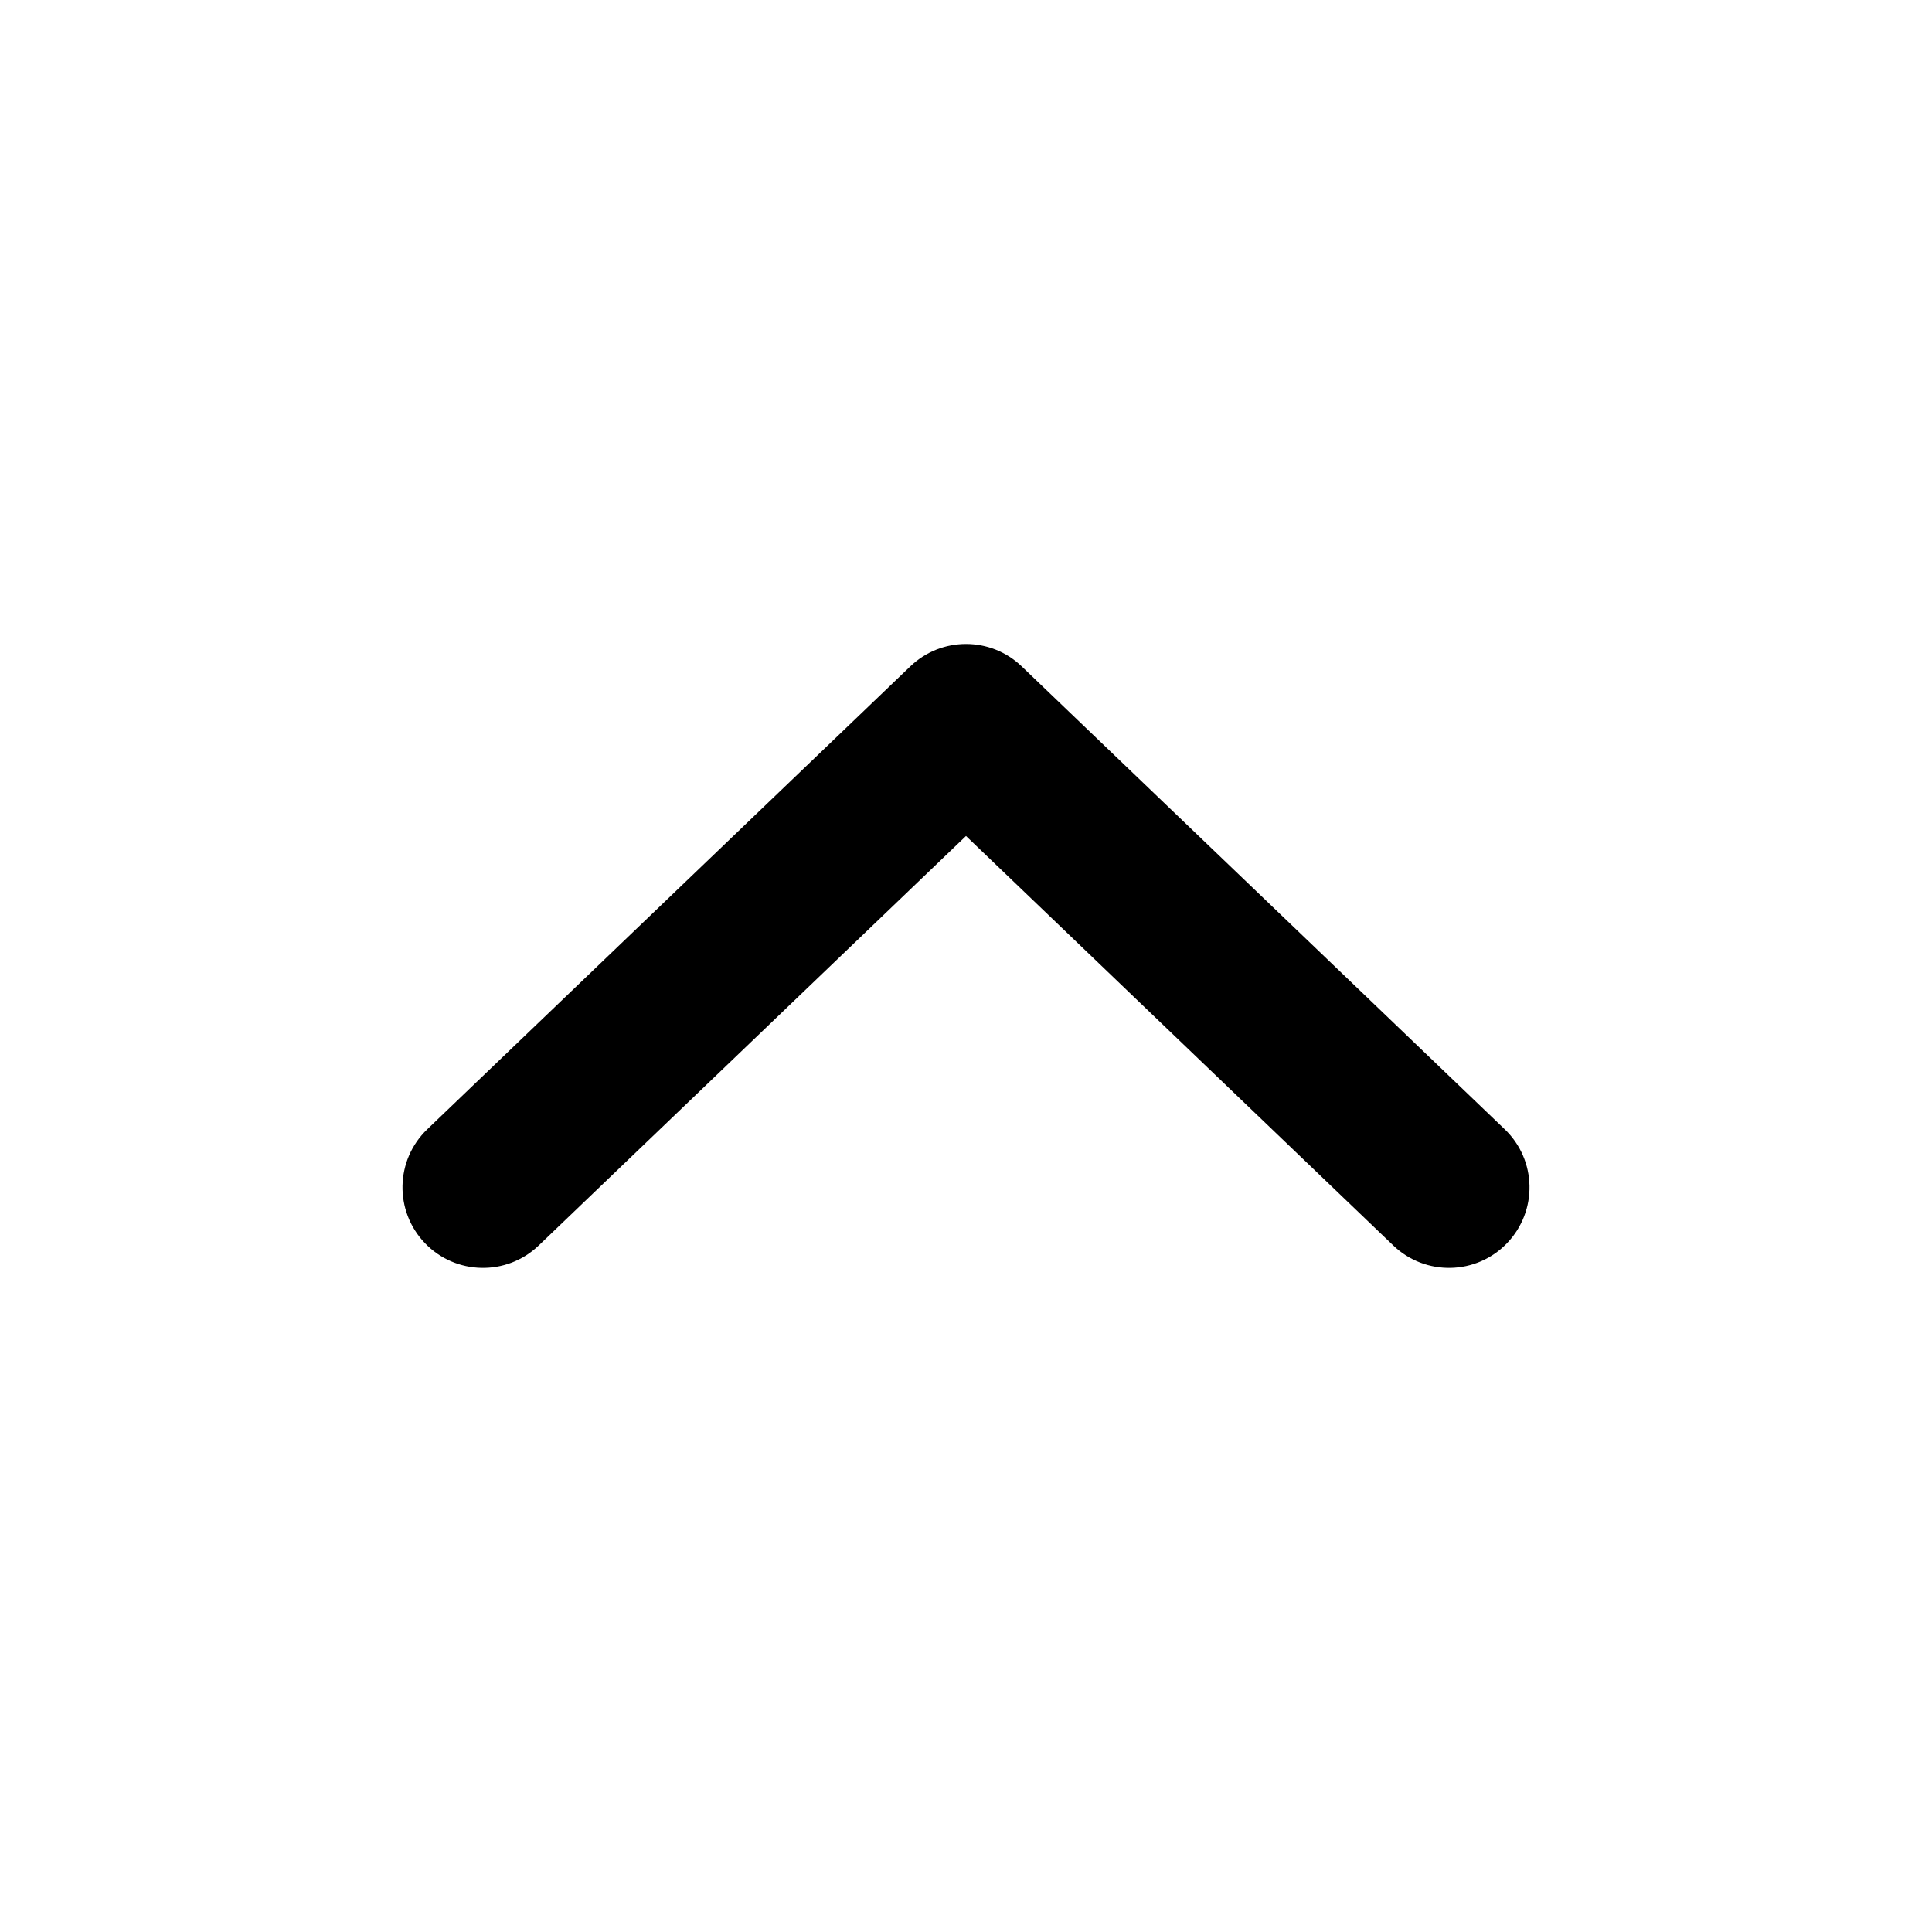
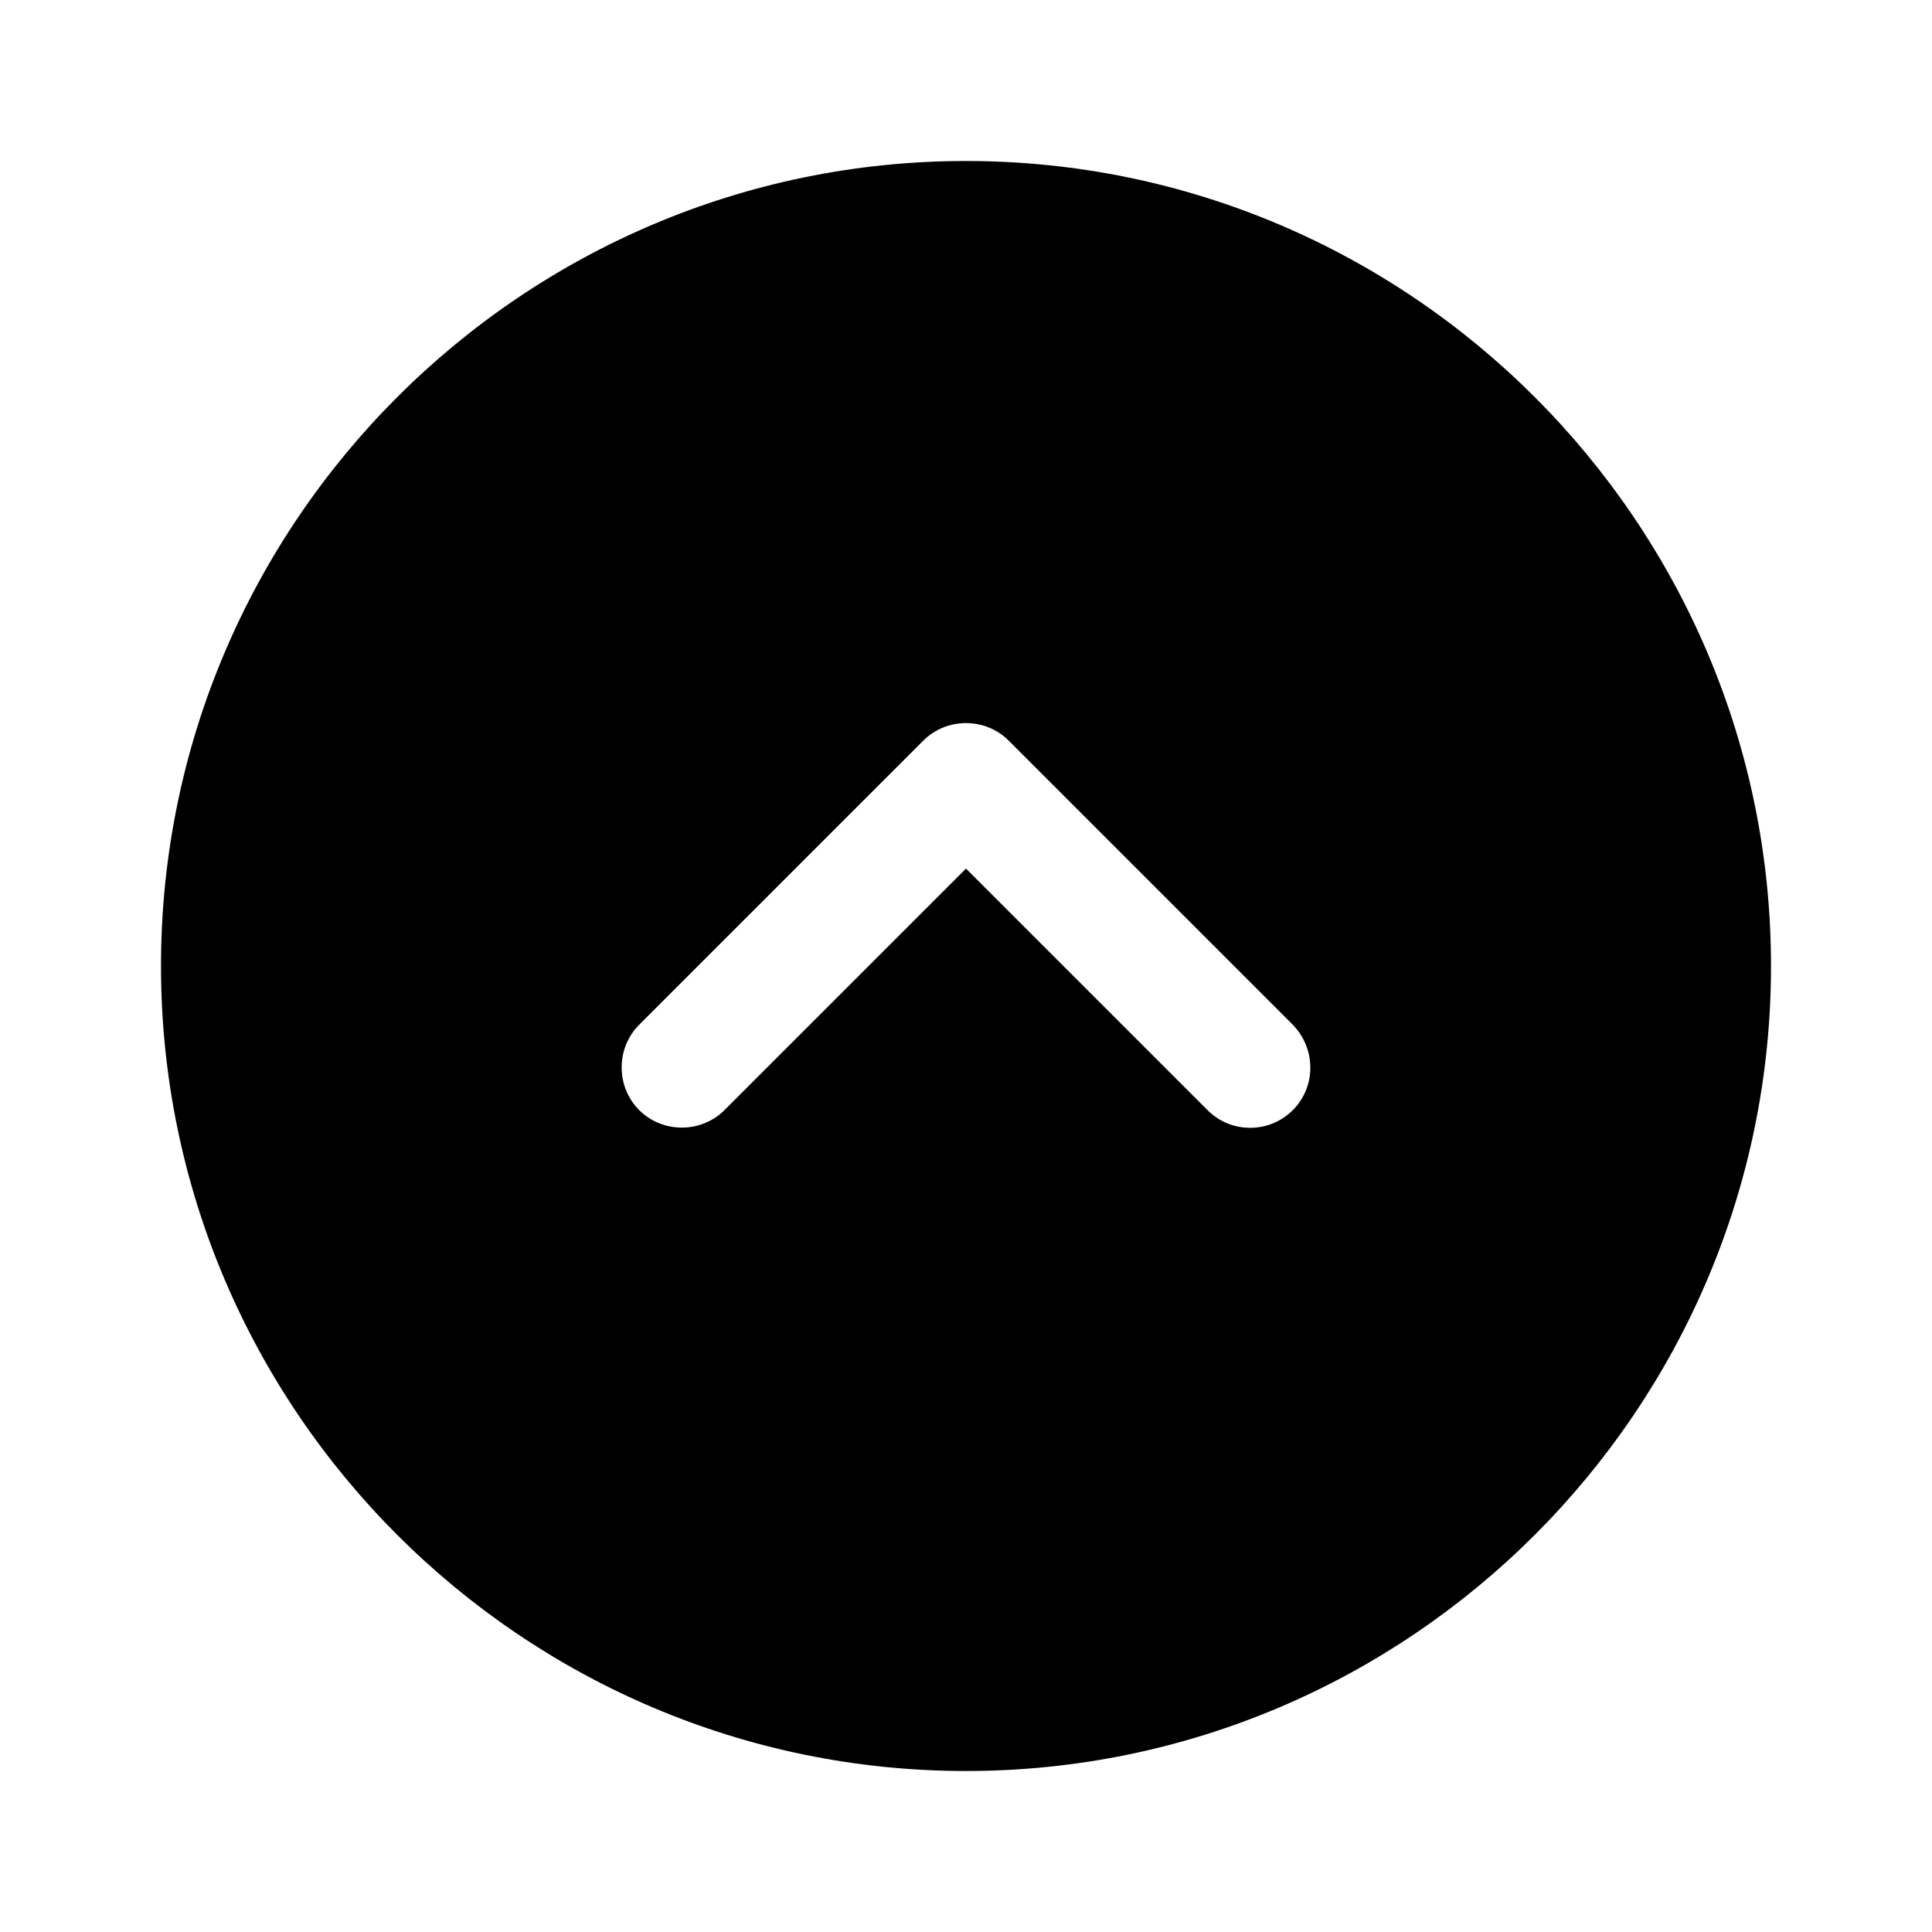
- <svg xmlns="http://www.w3.org/2000/svg" viewBox="0 0 24 24" fill="none">
-   <path fill-rule="evenodd" clip-rule="evenodd" d="M5.278 15.442C4.896 15.043 4.909 14.41 5.308 14.028L11.308 8.278C11.695 7.907 12.305 7.907 12.692 8.278L18.692 14.028C19.091 14.41 19.104 15.043 18.722 15.442C18.34 15.841 17.707 15.854 17.308 15.472L12 10.385L6.692 15.472C6.293 15.854 5.66 15.841 5.278 15.442Z" fill="currentcolor" />
+ <svg xmlns="http://www.w3.org/2000/svg" width="24" height="24" viewBox="0 0 24 24" fill="none">
+   <path d="M12 2C6.49 2 2 6.49 2 12C2 17.51 6.49 22 12 22C17.51 22 22 17.51 22 12C22 6.49 17.51 2 12 2ZM16.06 13.79C15.91 13.94 15.72 14.01 15.53 14.01C15.34 14.01 15.15 13.94 15 13.79L12 10.79L9 13.79C8.71 14.08 8.23 14.08 7.94 13.79C7.65 13.5 7.65 13.02 7.94 12.73L11.47 9.2C11.76 8.91 12.24 8.91 12.53 9.2L16.06 12.73C16.35 13.03 16.35 13.5 16.06 13.79Z" fill="currentcolor" />
</svg>
